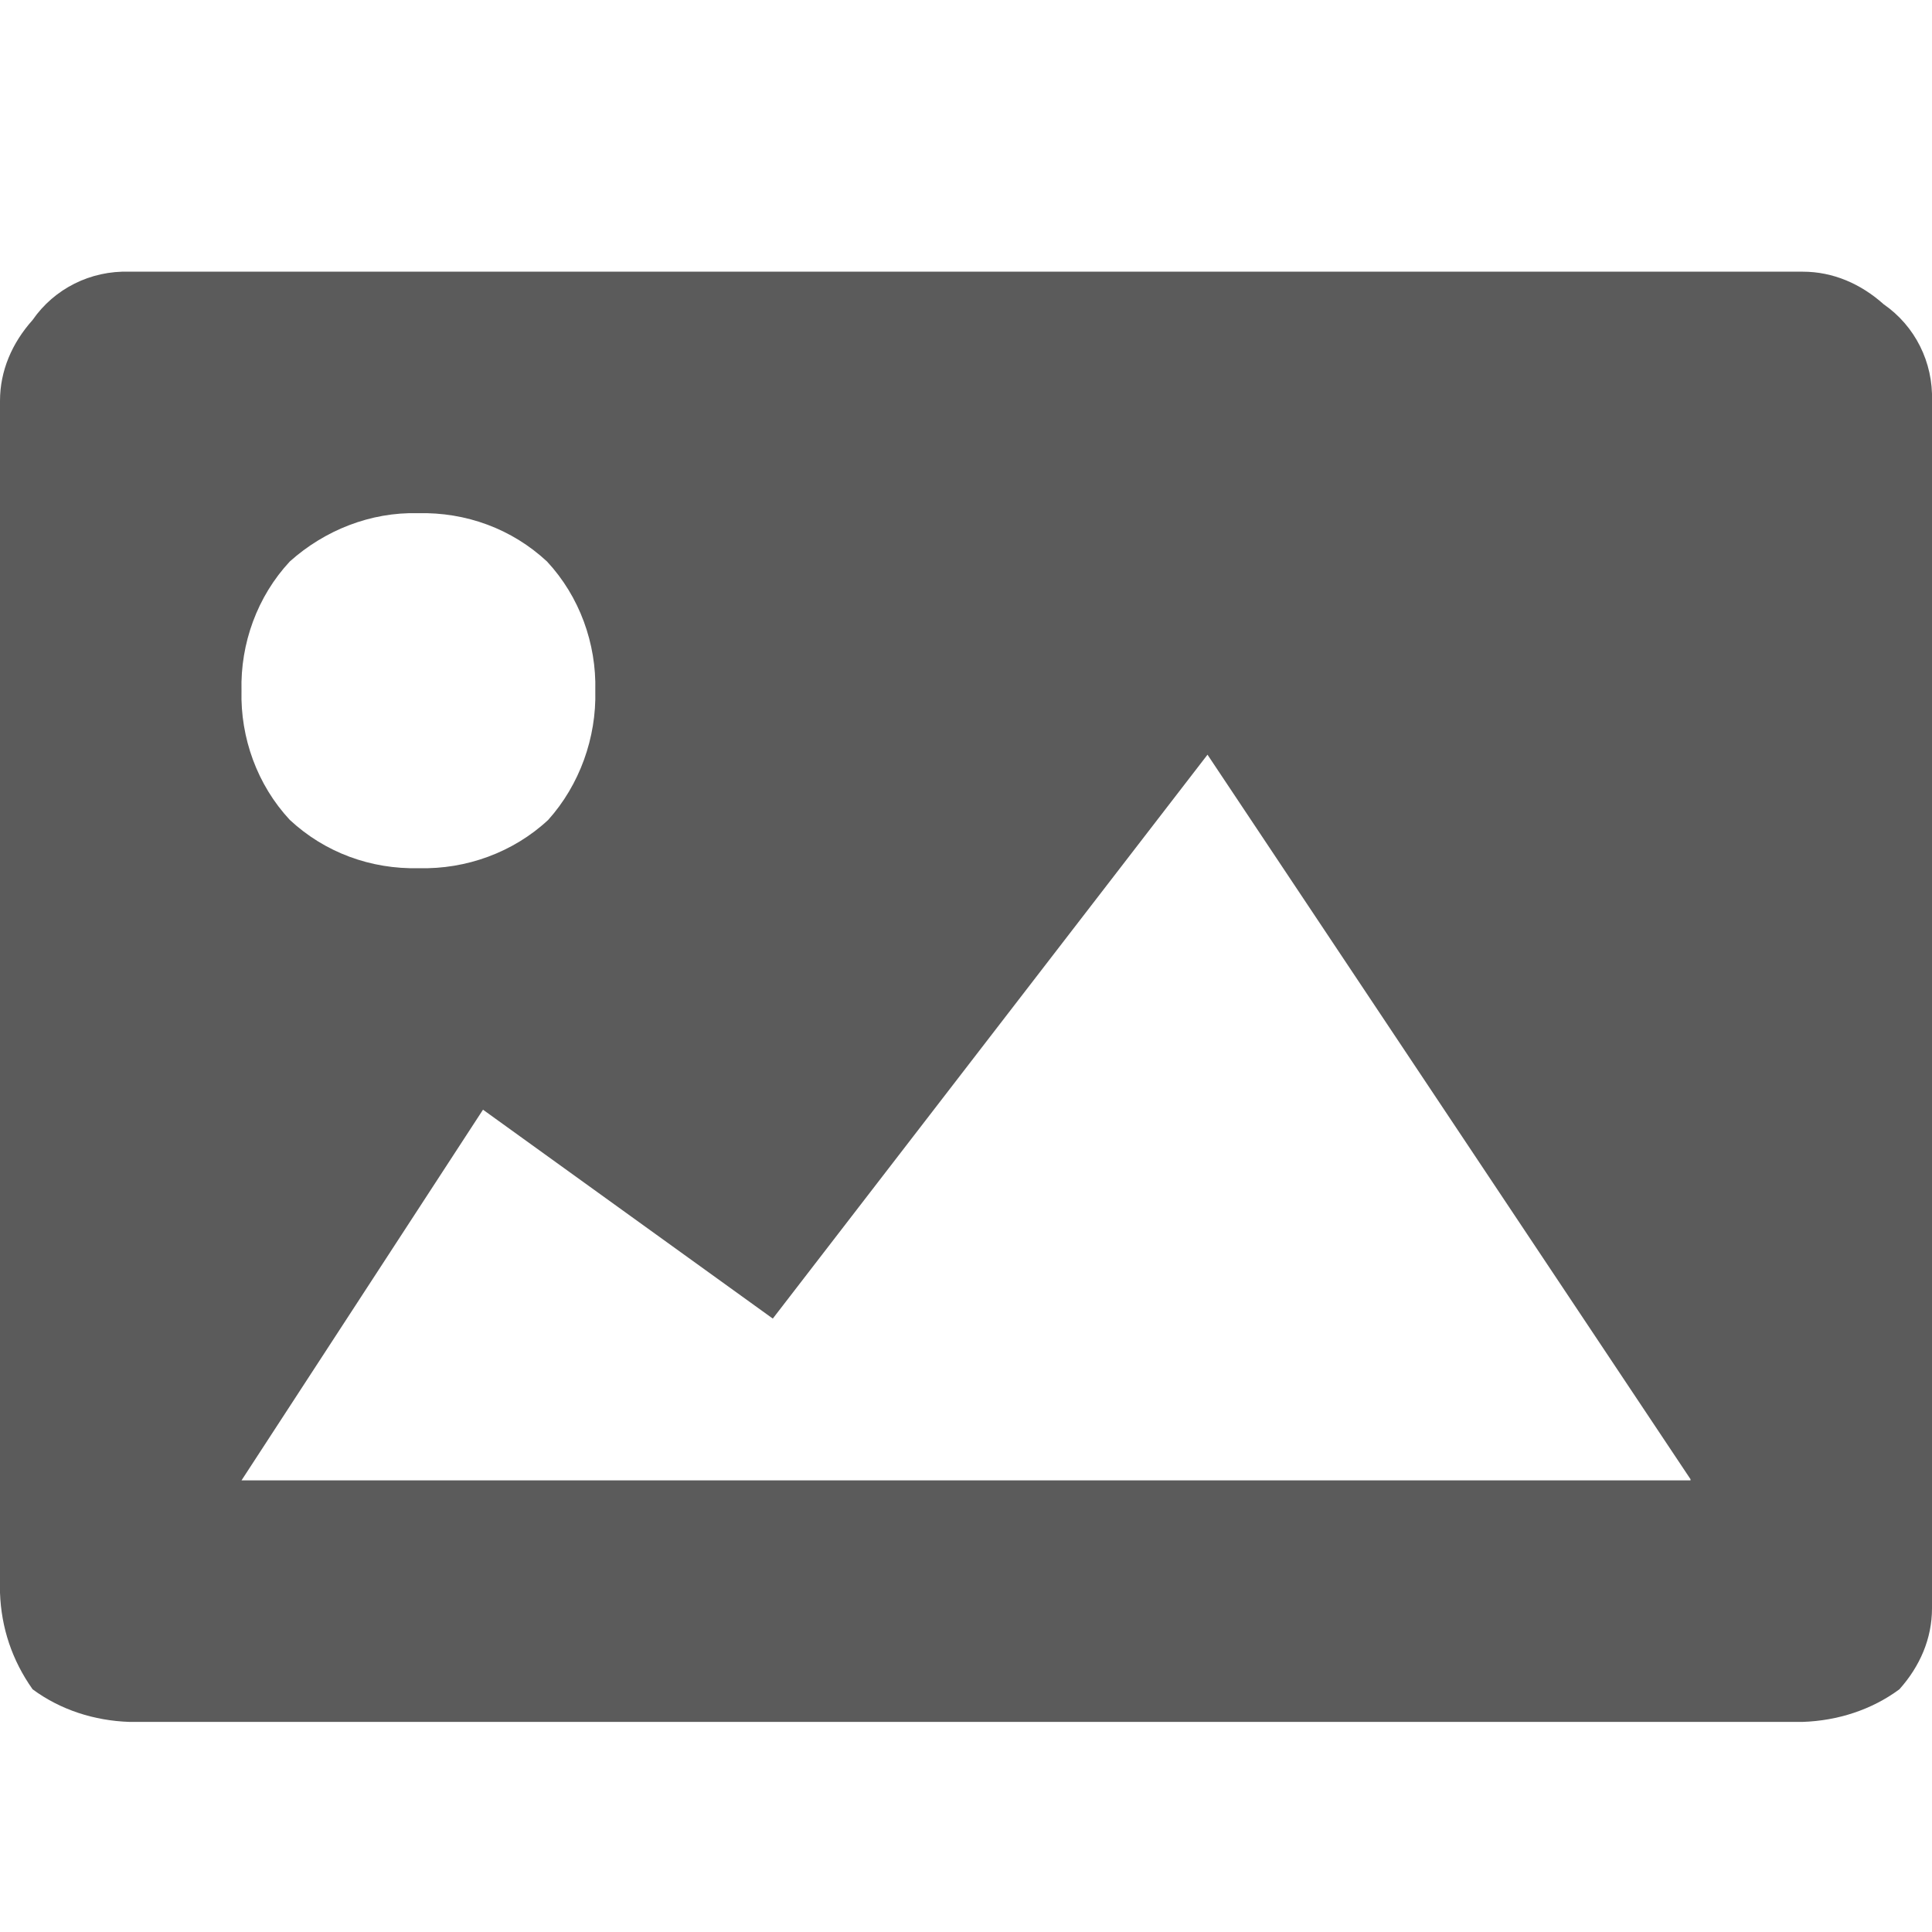
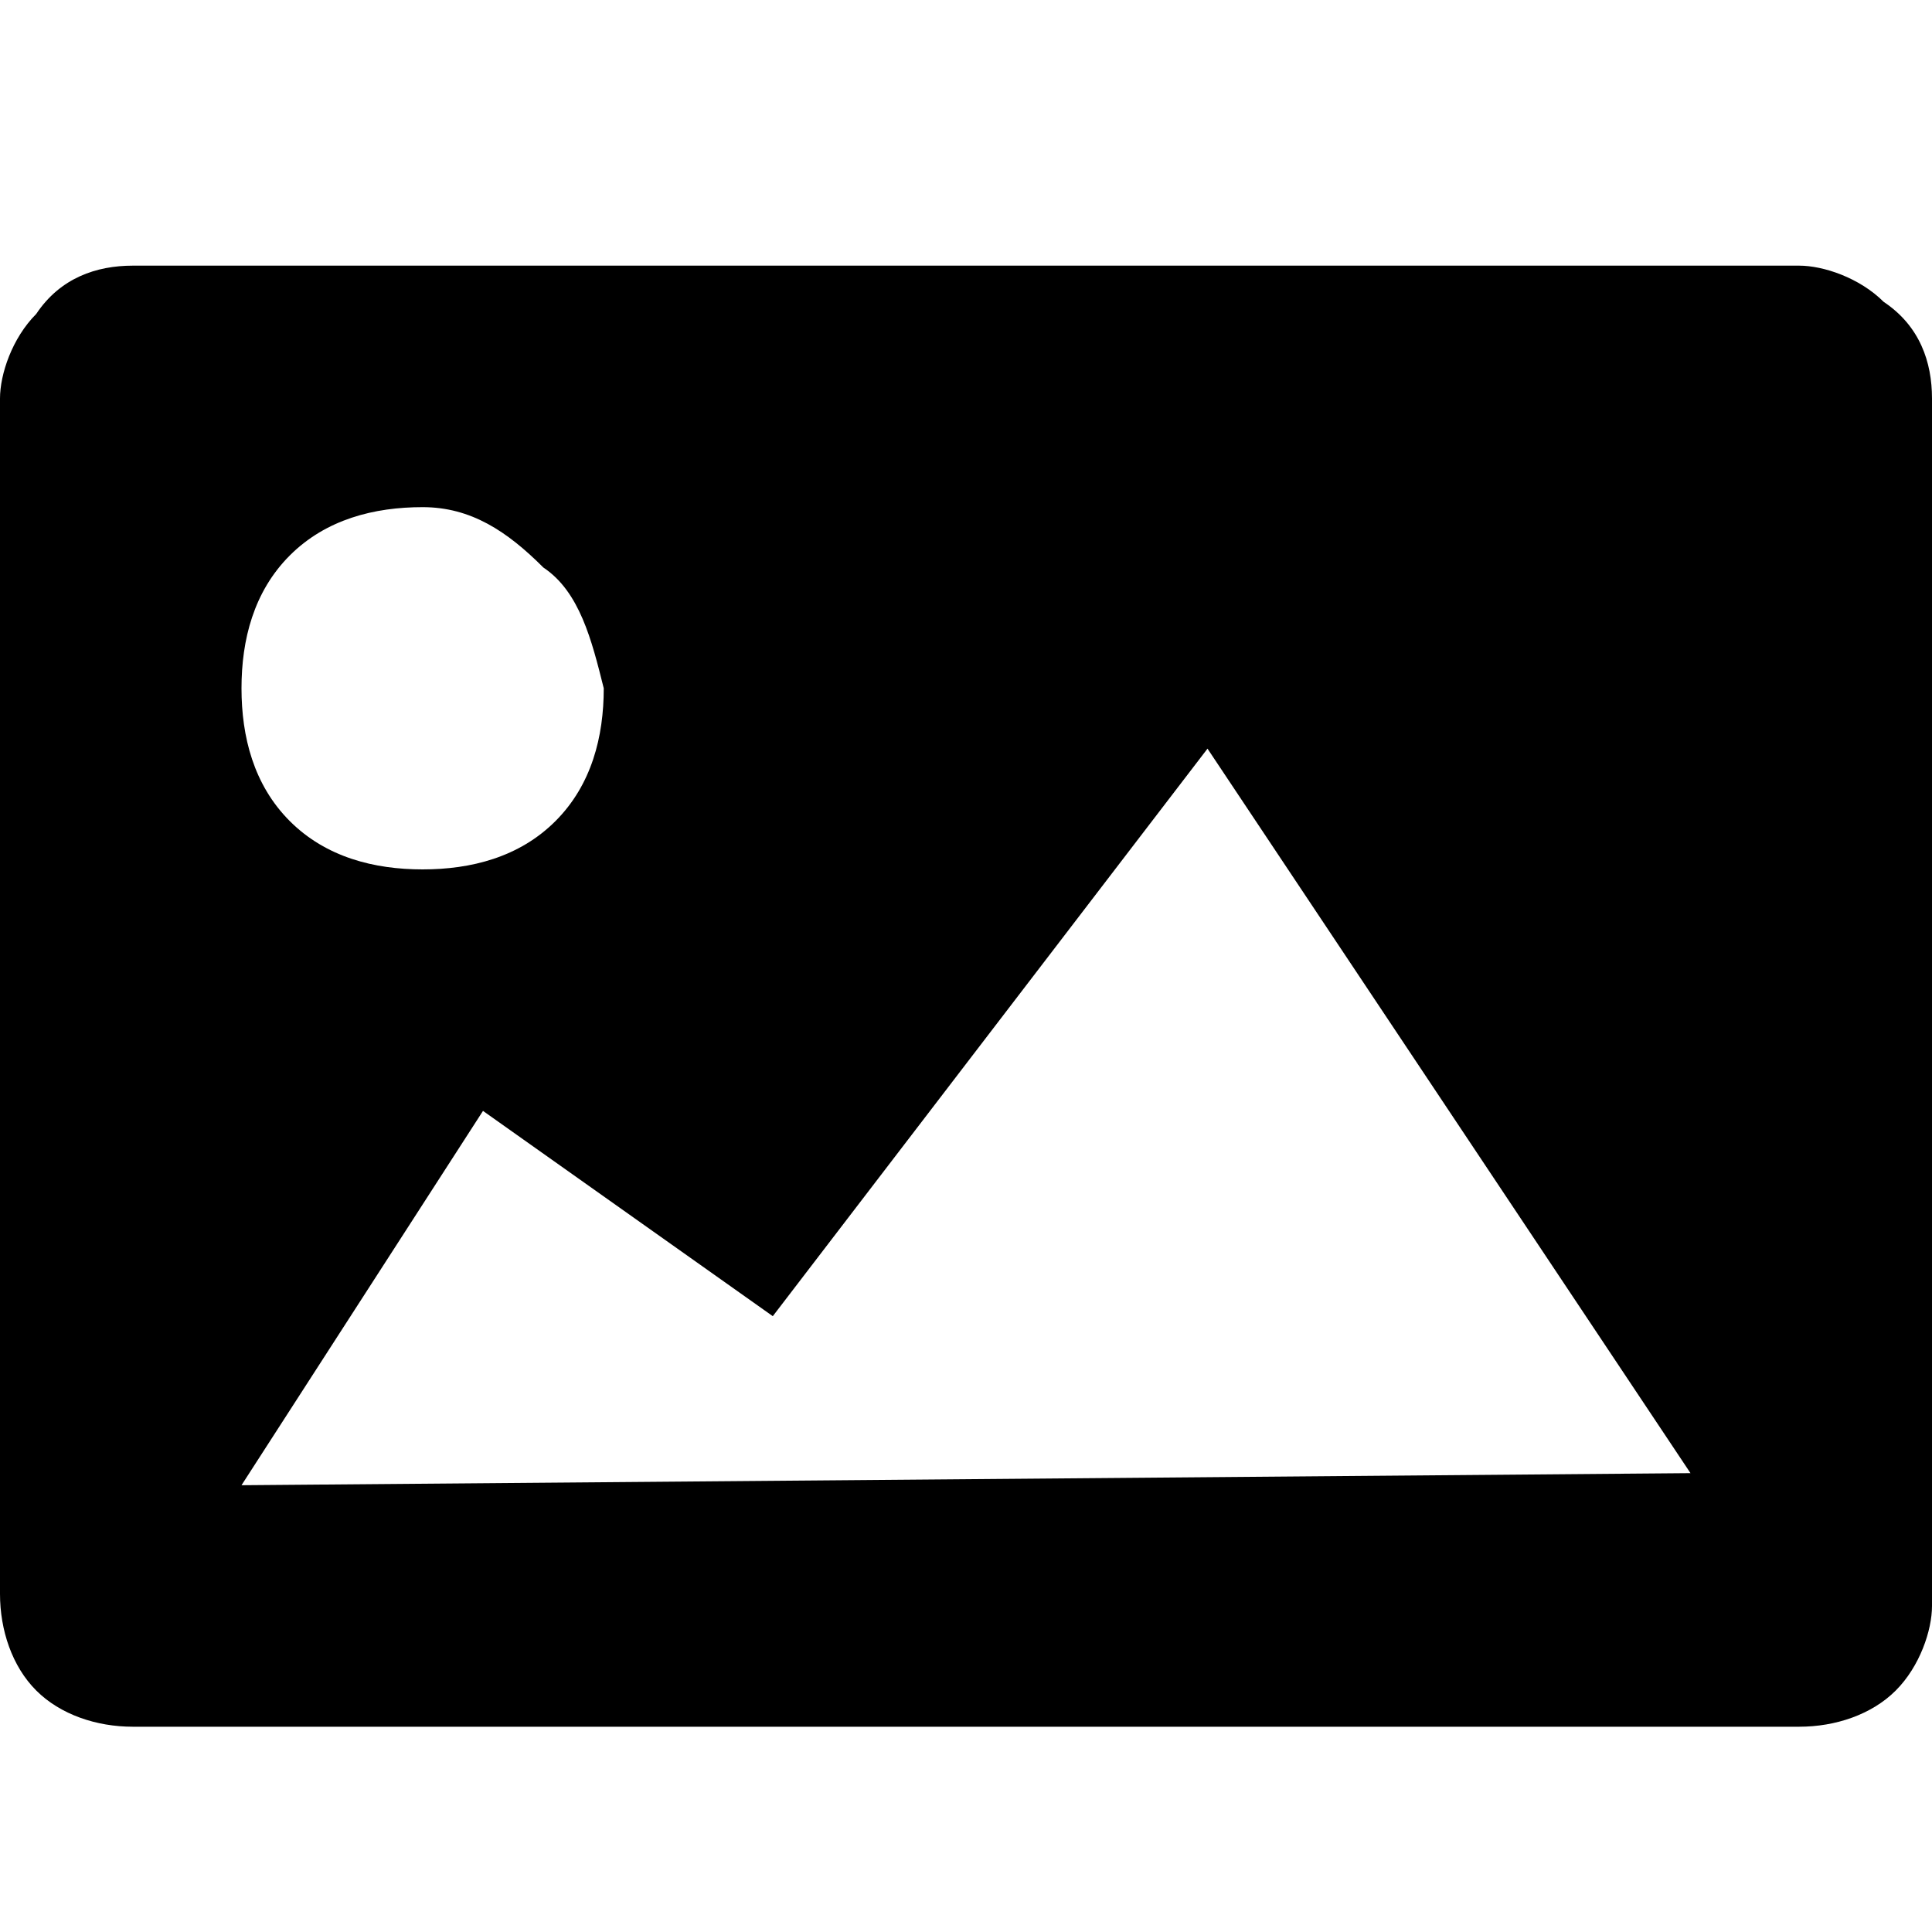
<svg xmlns="http://www.w3.org/2000/svg" version="1.1" id="Calque_1" x="0px" y="0px" viewBox="0 0 16 16" style="enable-background:new 0 0 16 16;" xml:space="preserve">
  <style type="text/css">
- 	.st0{fill:#F03434;}
- 	.st1{fill:none;}
- 	.st2{fill:#5B5B5B;}
+ 	.st0{fill-rule:evenodd;clip-rule:evenodd;}
</style>
-   <path id="Tracé_110" class="st0" d="M-274.45-402.91l-5.69,5.85l-2.46,7.08l7.08-2.31l5.69-5.69L-274.45-402.91z M-267.21-403.38  l-2-2c-0.69-0.76-1.87-0.83-2.63-0.13c-0.05,0.04-0.09,0.09-0.13,0.13l-1.69,1.69l4.61,4.77l1.85-1.85  c0.38-0.36,0.61-0.86,0.62-1.38C-266.64-402.62-266.86-403.06-267.21-403.38z" />
-   <rect id="Rectangle_481" x="0" y="0" class="st1" width="16" height="16" />
-   <path id="Tracé_148" class="st2" d="M14.93,2.25c0.25,0,0.48,0.1,0.67,0.27C15.86,2.7,16.01,3,16,3.32v10  c0,0.25-0.1,0.48-0.27,0.67c-0.23,0.17-0.51,0.26-0.8,0.27H1.07c-0.29-0.01-0.57-0.1-0.8-0.27C0.1,13.75,0.01,13.48,0,13.19V3.32  c0-0.25,0.1-0.48,0.27-0.67c0.18-0.26,0.48-0.41,0.8-0.4H14.93z M4.53,4.65c-0.29-0.27-0.67-0.41-1.07-0.4  C3.07,4.24,2.69,4.39,2.4,4.65C2.13,4.94,1.99,5.33,2,5.72C1.99,6.11,2.13,6.5,2.4,6.79c0.29,0.27,0.67,0.41,1.07,0.4  c0.39,0.01,0.78-0.13,1.07-0.4C4.8,6.5,4.94,6.11,4.93,5.72C4.94,5.33,4.8,4.94,4.53,4.65z M14,12.25l-4-6l-3.6,4.67L4,9.19l-2,3.07  H14z" />
+   <path id="Tracé_148" class="st0" d="M14.9,2.2c0.2,0,0.5,0.1,0.7,0.3C15.9,2.7,16,3,16,3.3v10c0,0.2-0.1,0.5-0.3,0.7  c-0.2,0.2-0.5,0.3-0.8,0.3H1.1c-0.3,0-0.6-0.1-0.8-0.3C0.1,13.8,0,13.5,0,13.2V3.3c0-0.2,0.1-0.5,0.3-0.7c0.2-0.3,0.5-0.4,0.8-0.4  C1.1,2.2,14.9,2.2,14.9,2.2z M4.5,4.7C4.2,4.4,3.9,4.2,3.5,4.2c-0.4,0-0.8,0.1-1.1,0.4C2.1,4.9,2,5.3,2,5.7c0,0.4,0.1,0.8,0.4,1.1  c0.3,0.3,0.7,0.4,1.1,0.4c0.4,0,0.8-0.1,1.1-0.4c0.3-0.3,0.4-0.7,0.4-1.1C4.9,5.3,4.8,4.9,4.5,4.7z M14,12.2l-4-6l-3.6,4.7L4,9.2  l-2,3.1L14,12.2L14,12.2z" />
</svg>
